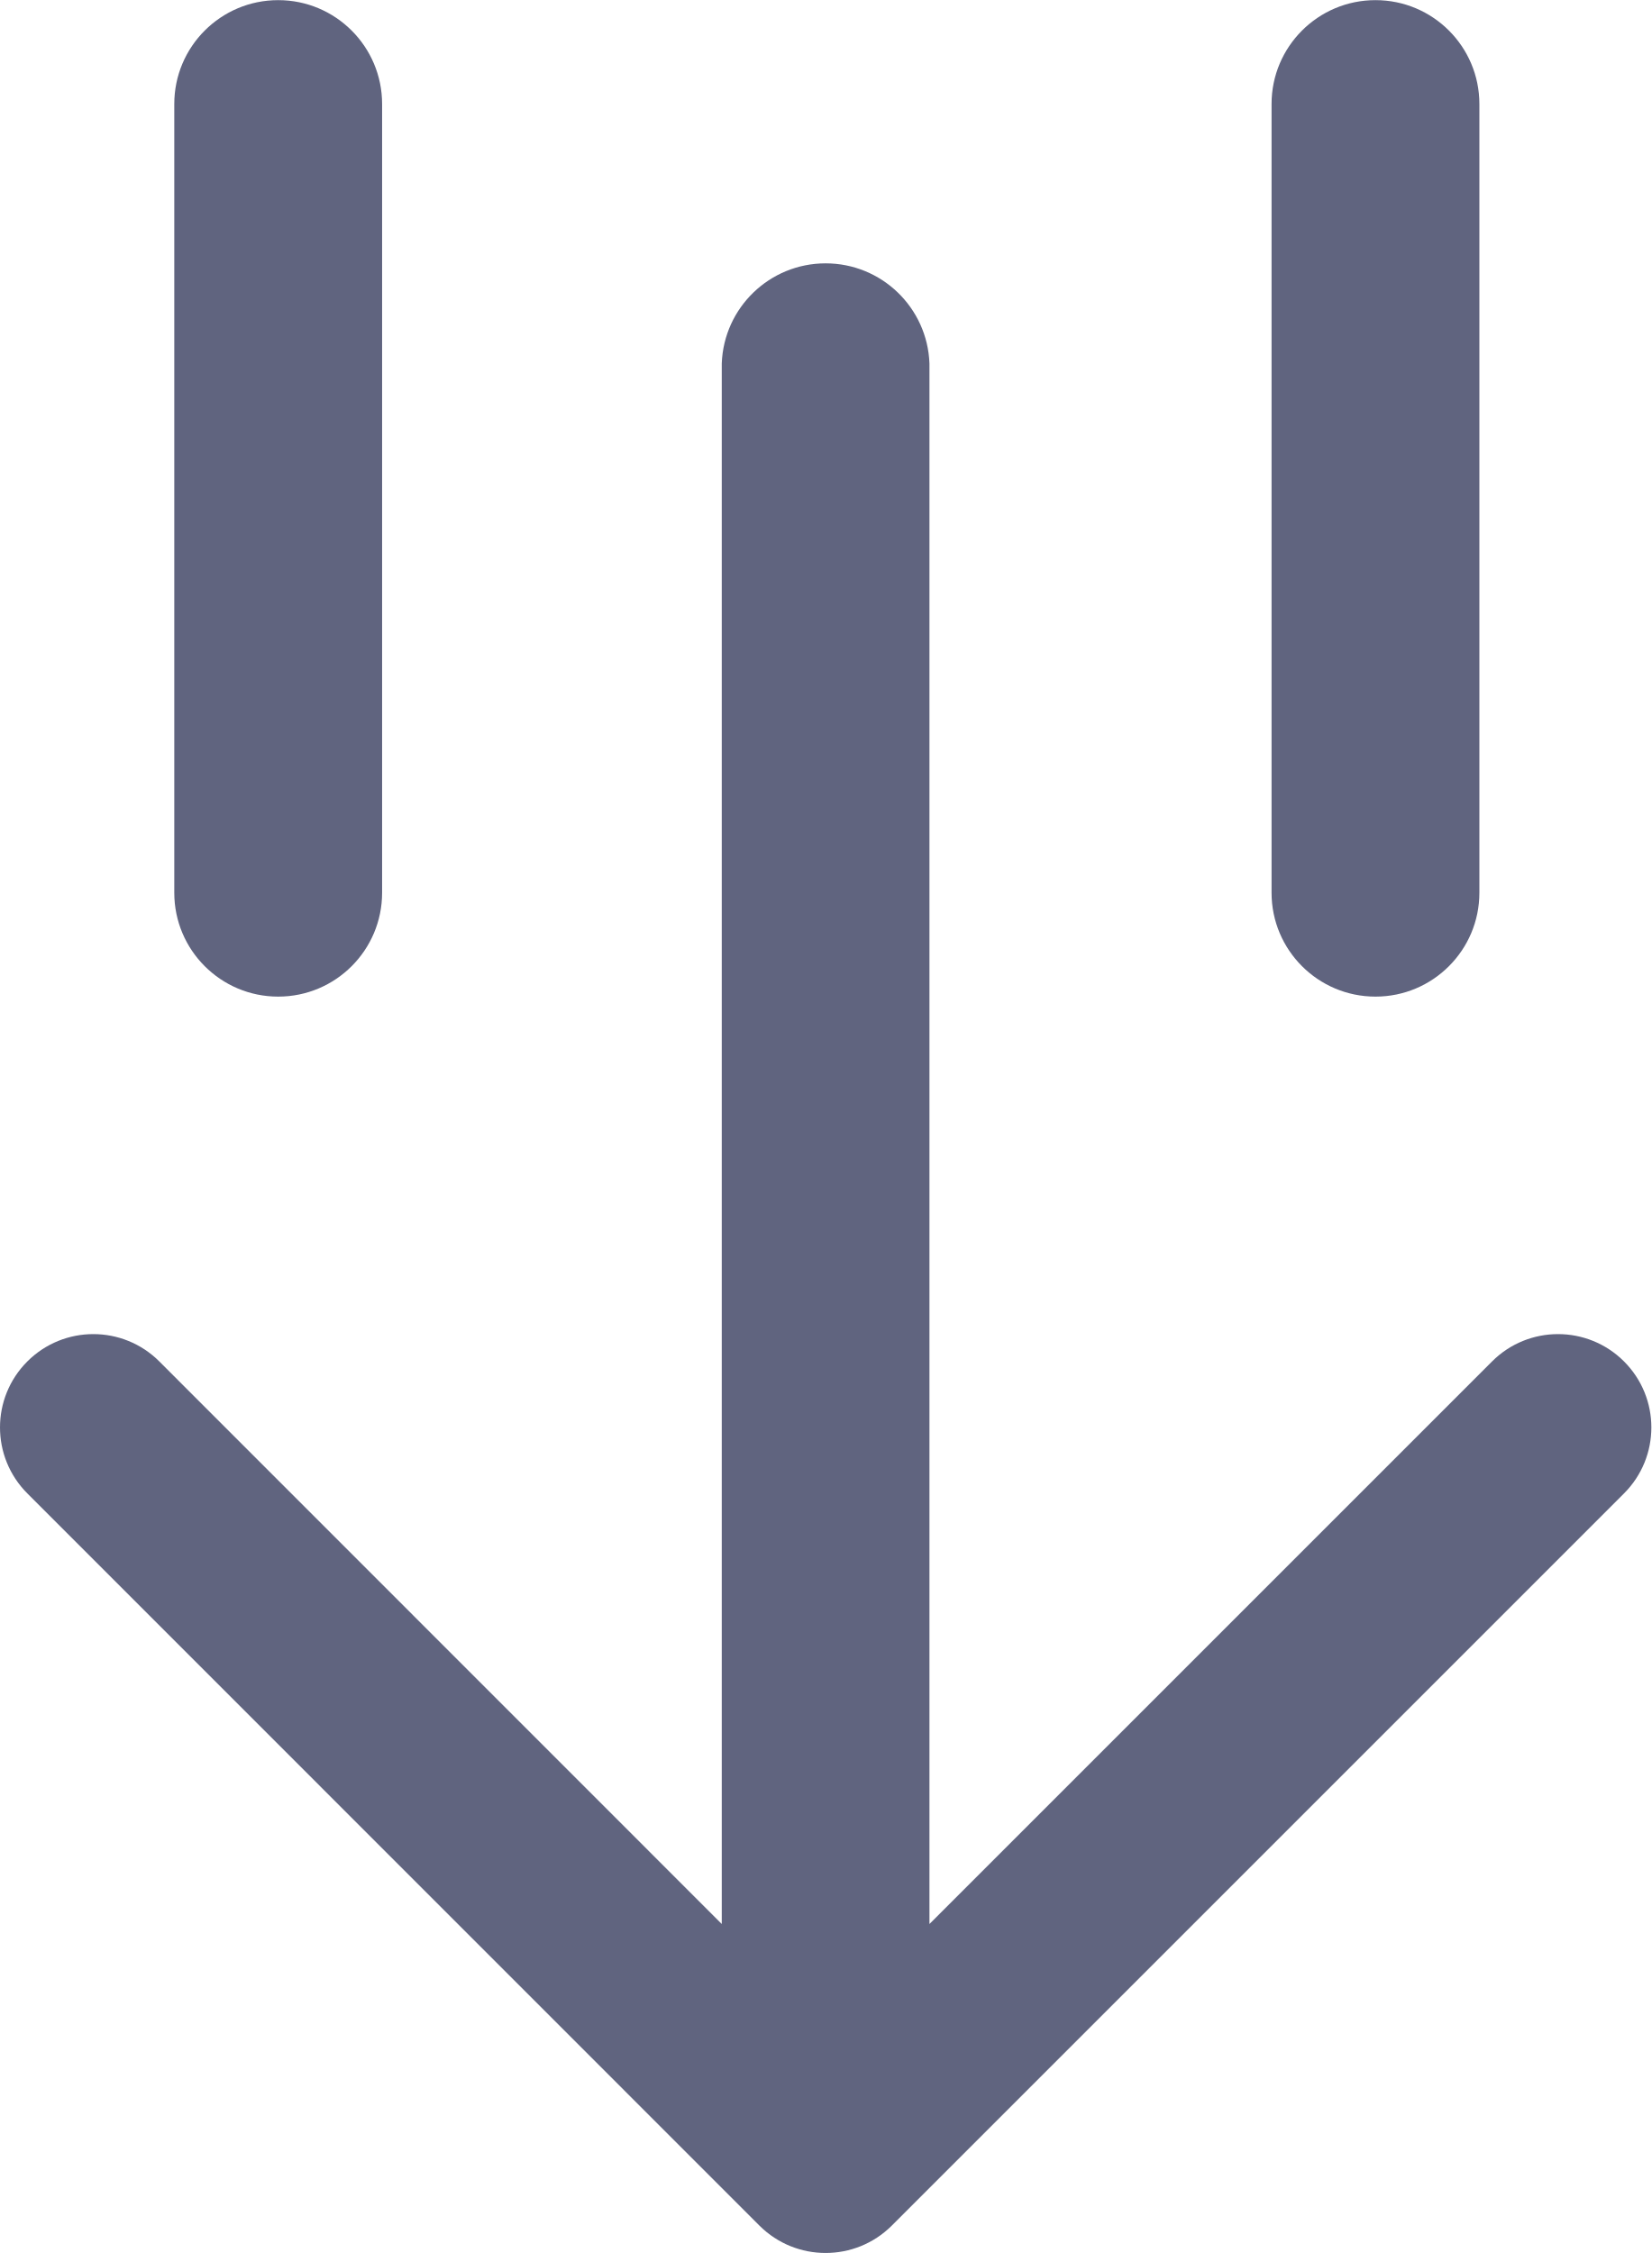
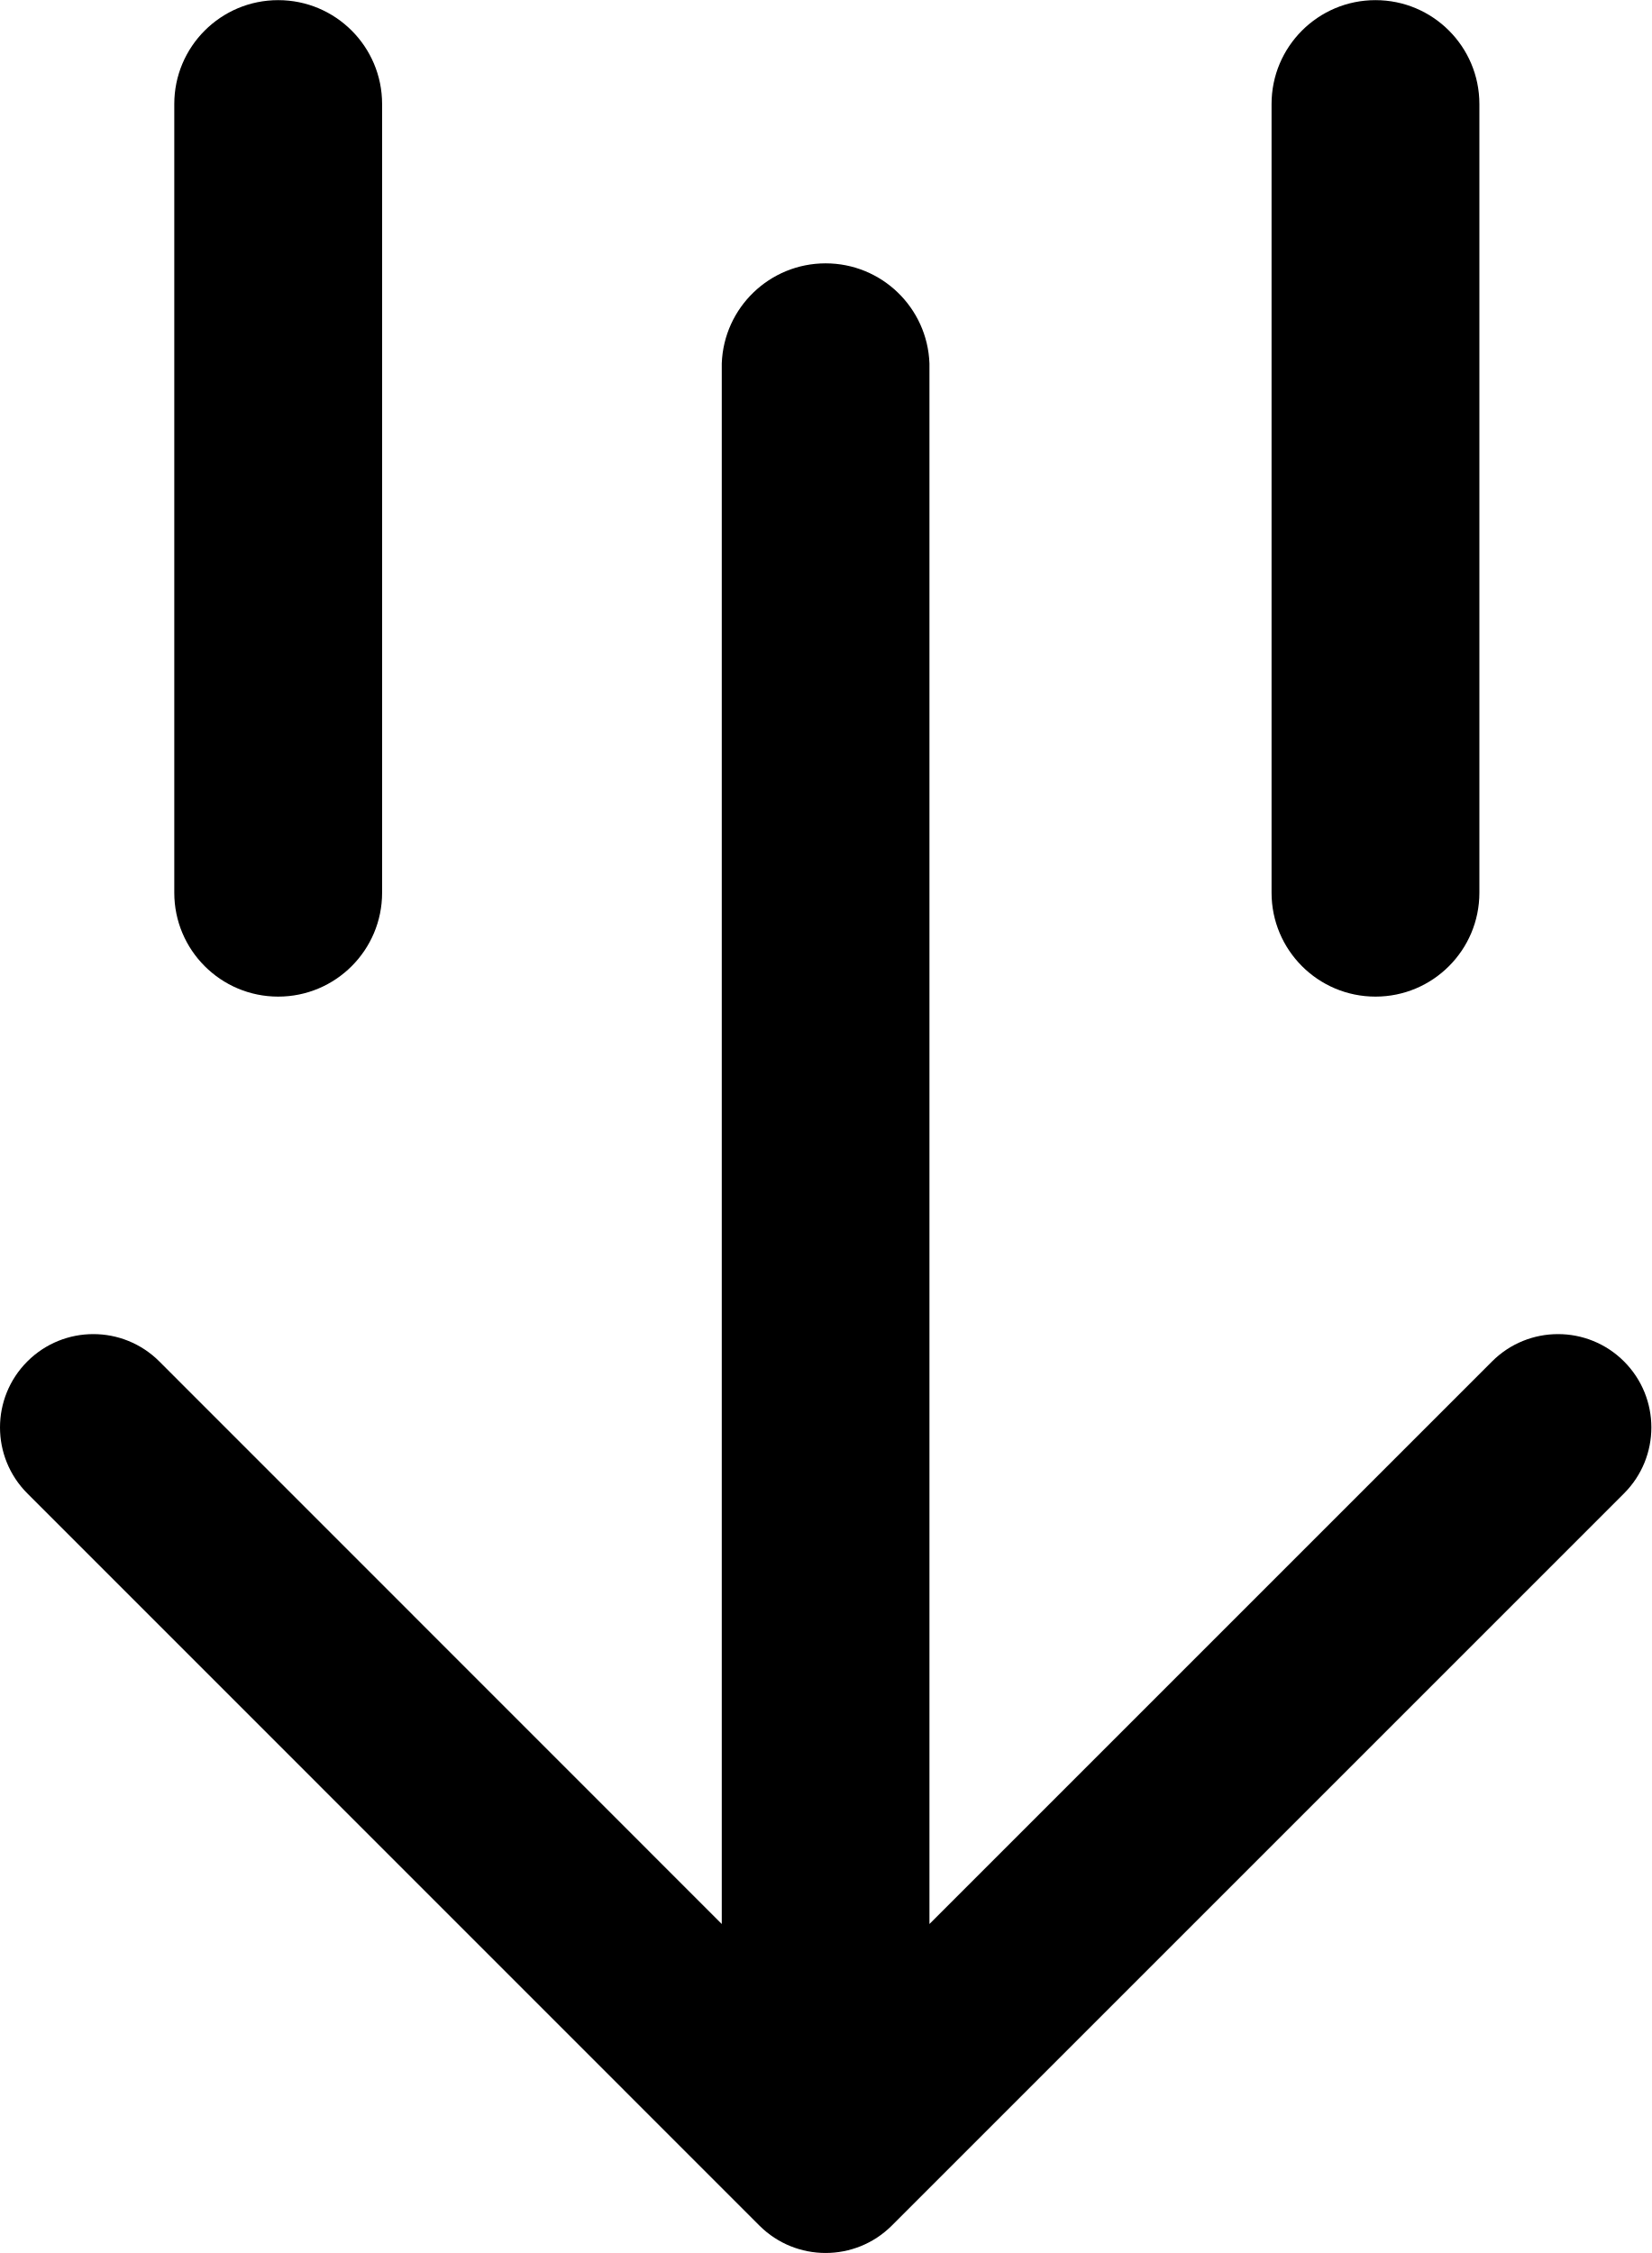
<svg xmlns="http://www.w3.org/2000/svg" width="11.473" height="15.655" viewBox="0 0 11.473 15.655">
  <g id="Group_212" data-name="Group 212" transform="translate(-2921.194 -1012.163)">
-     <path id="Path_242" data-name="Path 242" d="M2930.029,1012.886v5.48a.722.722,0,1,0,1.444,0v-5.48a.722.722,0,1,0-1.444,0Z" fill="#60647f" fill-rule="evenodd" />
-     <path id="Path_243" data-name="Path 243" d="M2923.849,1018.366v-5.48a.722.722,0,1,0-1.444,0v5.48a.722.722,0,0,0,1.444,0Z" fill="#60647f" fill-rule="evenodd" />
-     <path id="Path_244" data-name="Path 244" d="M2927.389,1027.629l5.089-5.089a.648.648,0,0,0-.917-.917l-3.909,3.909v-10.844a.722.722,0,0,0-1.443,0v10.844l-3.908-3.909a.648.648,0,0,0-.917.917l5.088,5.089A.651.651,0,0,0,2927.389,1027.629Z" fill="#60647f" fill-rule="evenodd" />
+     <path id="Path_242" data-name="Path 242" d="M2930.029,1012.886v5.48a.722.722,0,1,0,1.444,0v-5.48a.722.722,0,1,0-1.444,0Z" fill-rule="evenodd" />
+     <path id="Path_243" data-name="Path 243" d="M2923.849,1018.366v-5.48a.722.722,0,1,0-1.444,0v5.48a.722.722,0,0,0,1.444,0Z" fill-rule="evenodd" />
+     <path id="Path_244" data-name="Path 244" d="M2927.389,1027.629l5.089-5.089a.648.648,0,0,0-.917-.917l-3.909,3.909v-10.844a.722.722,0,0,0-1.443,0v10.844l-3.908-3.909a.648.648,0,0,0-.917.917l5.088,5.089A.651.651,0,0,0,2927.389,1027.629Z" fill-rule="evenodd" />
  </g>
</svg>
